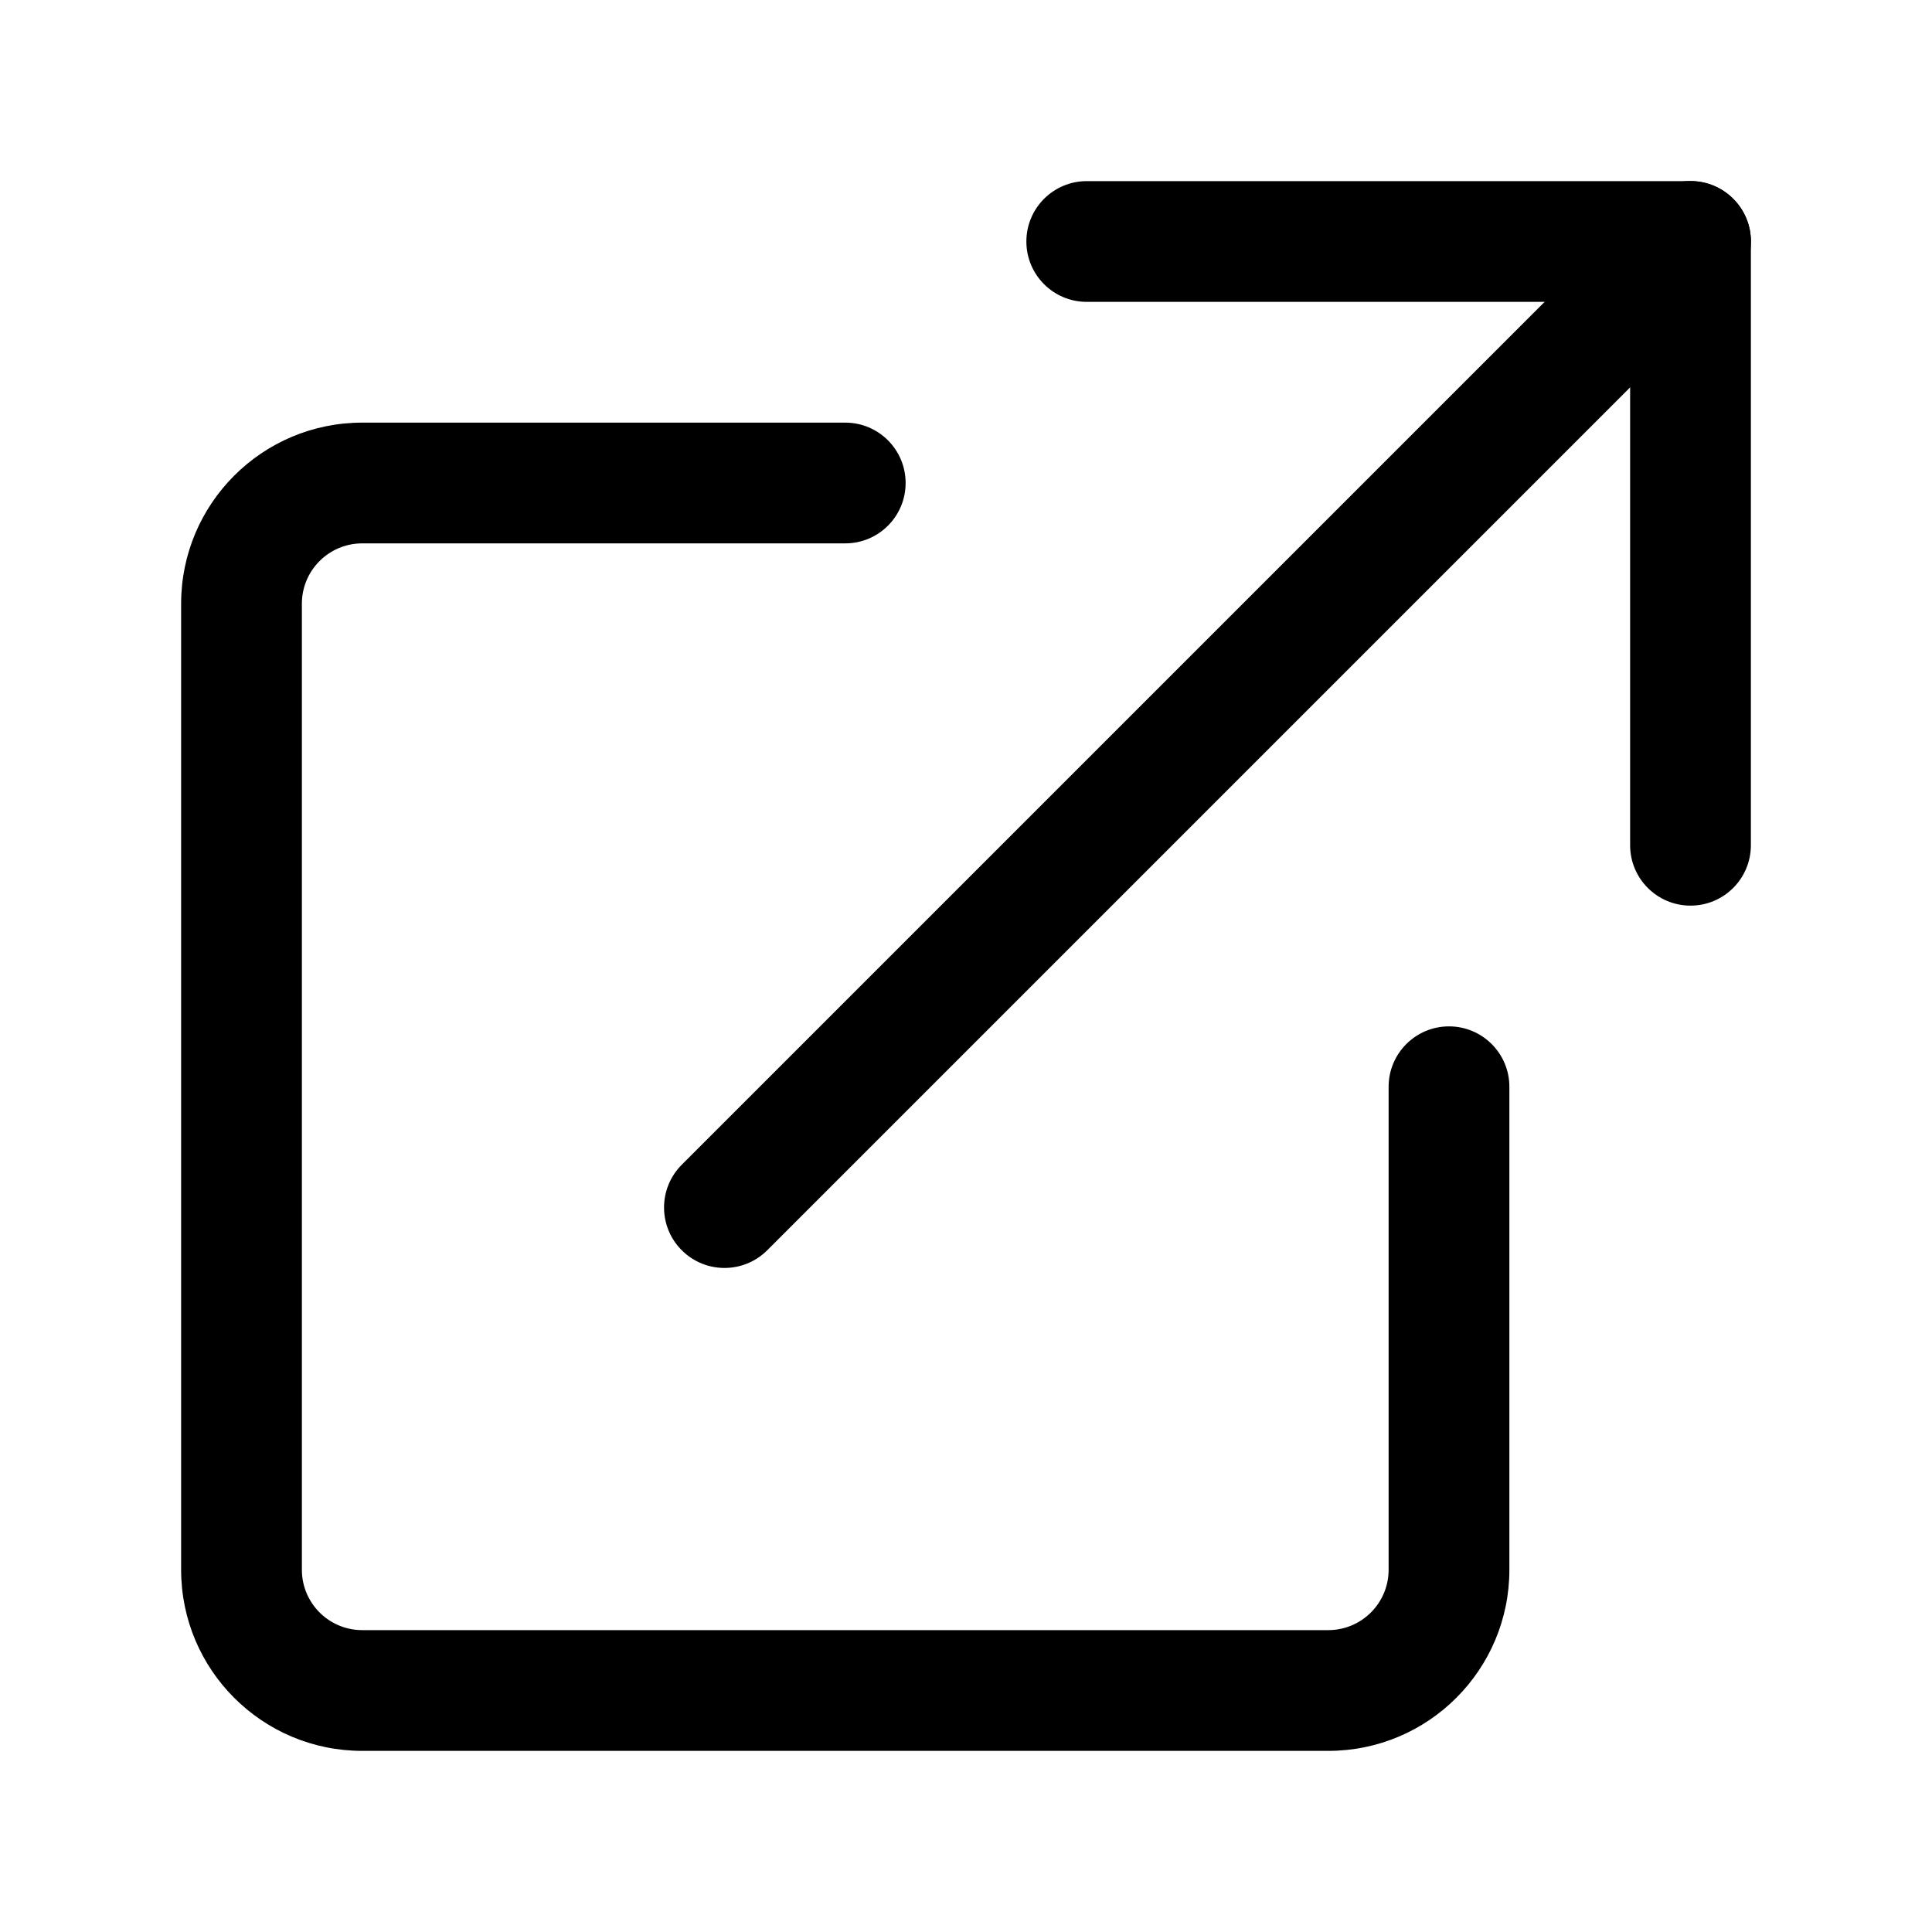
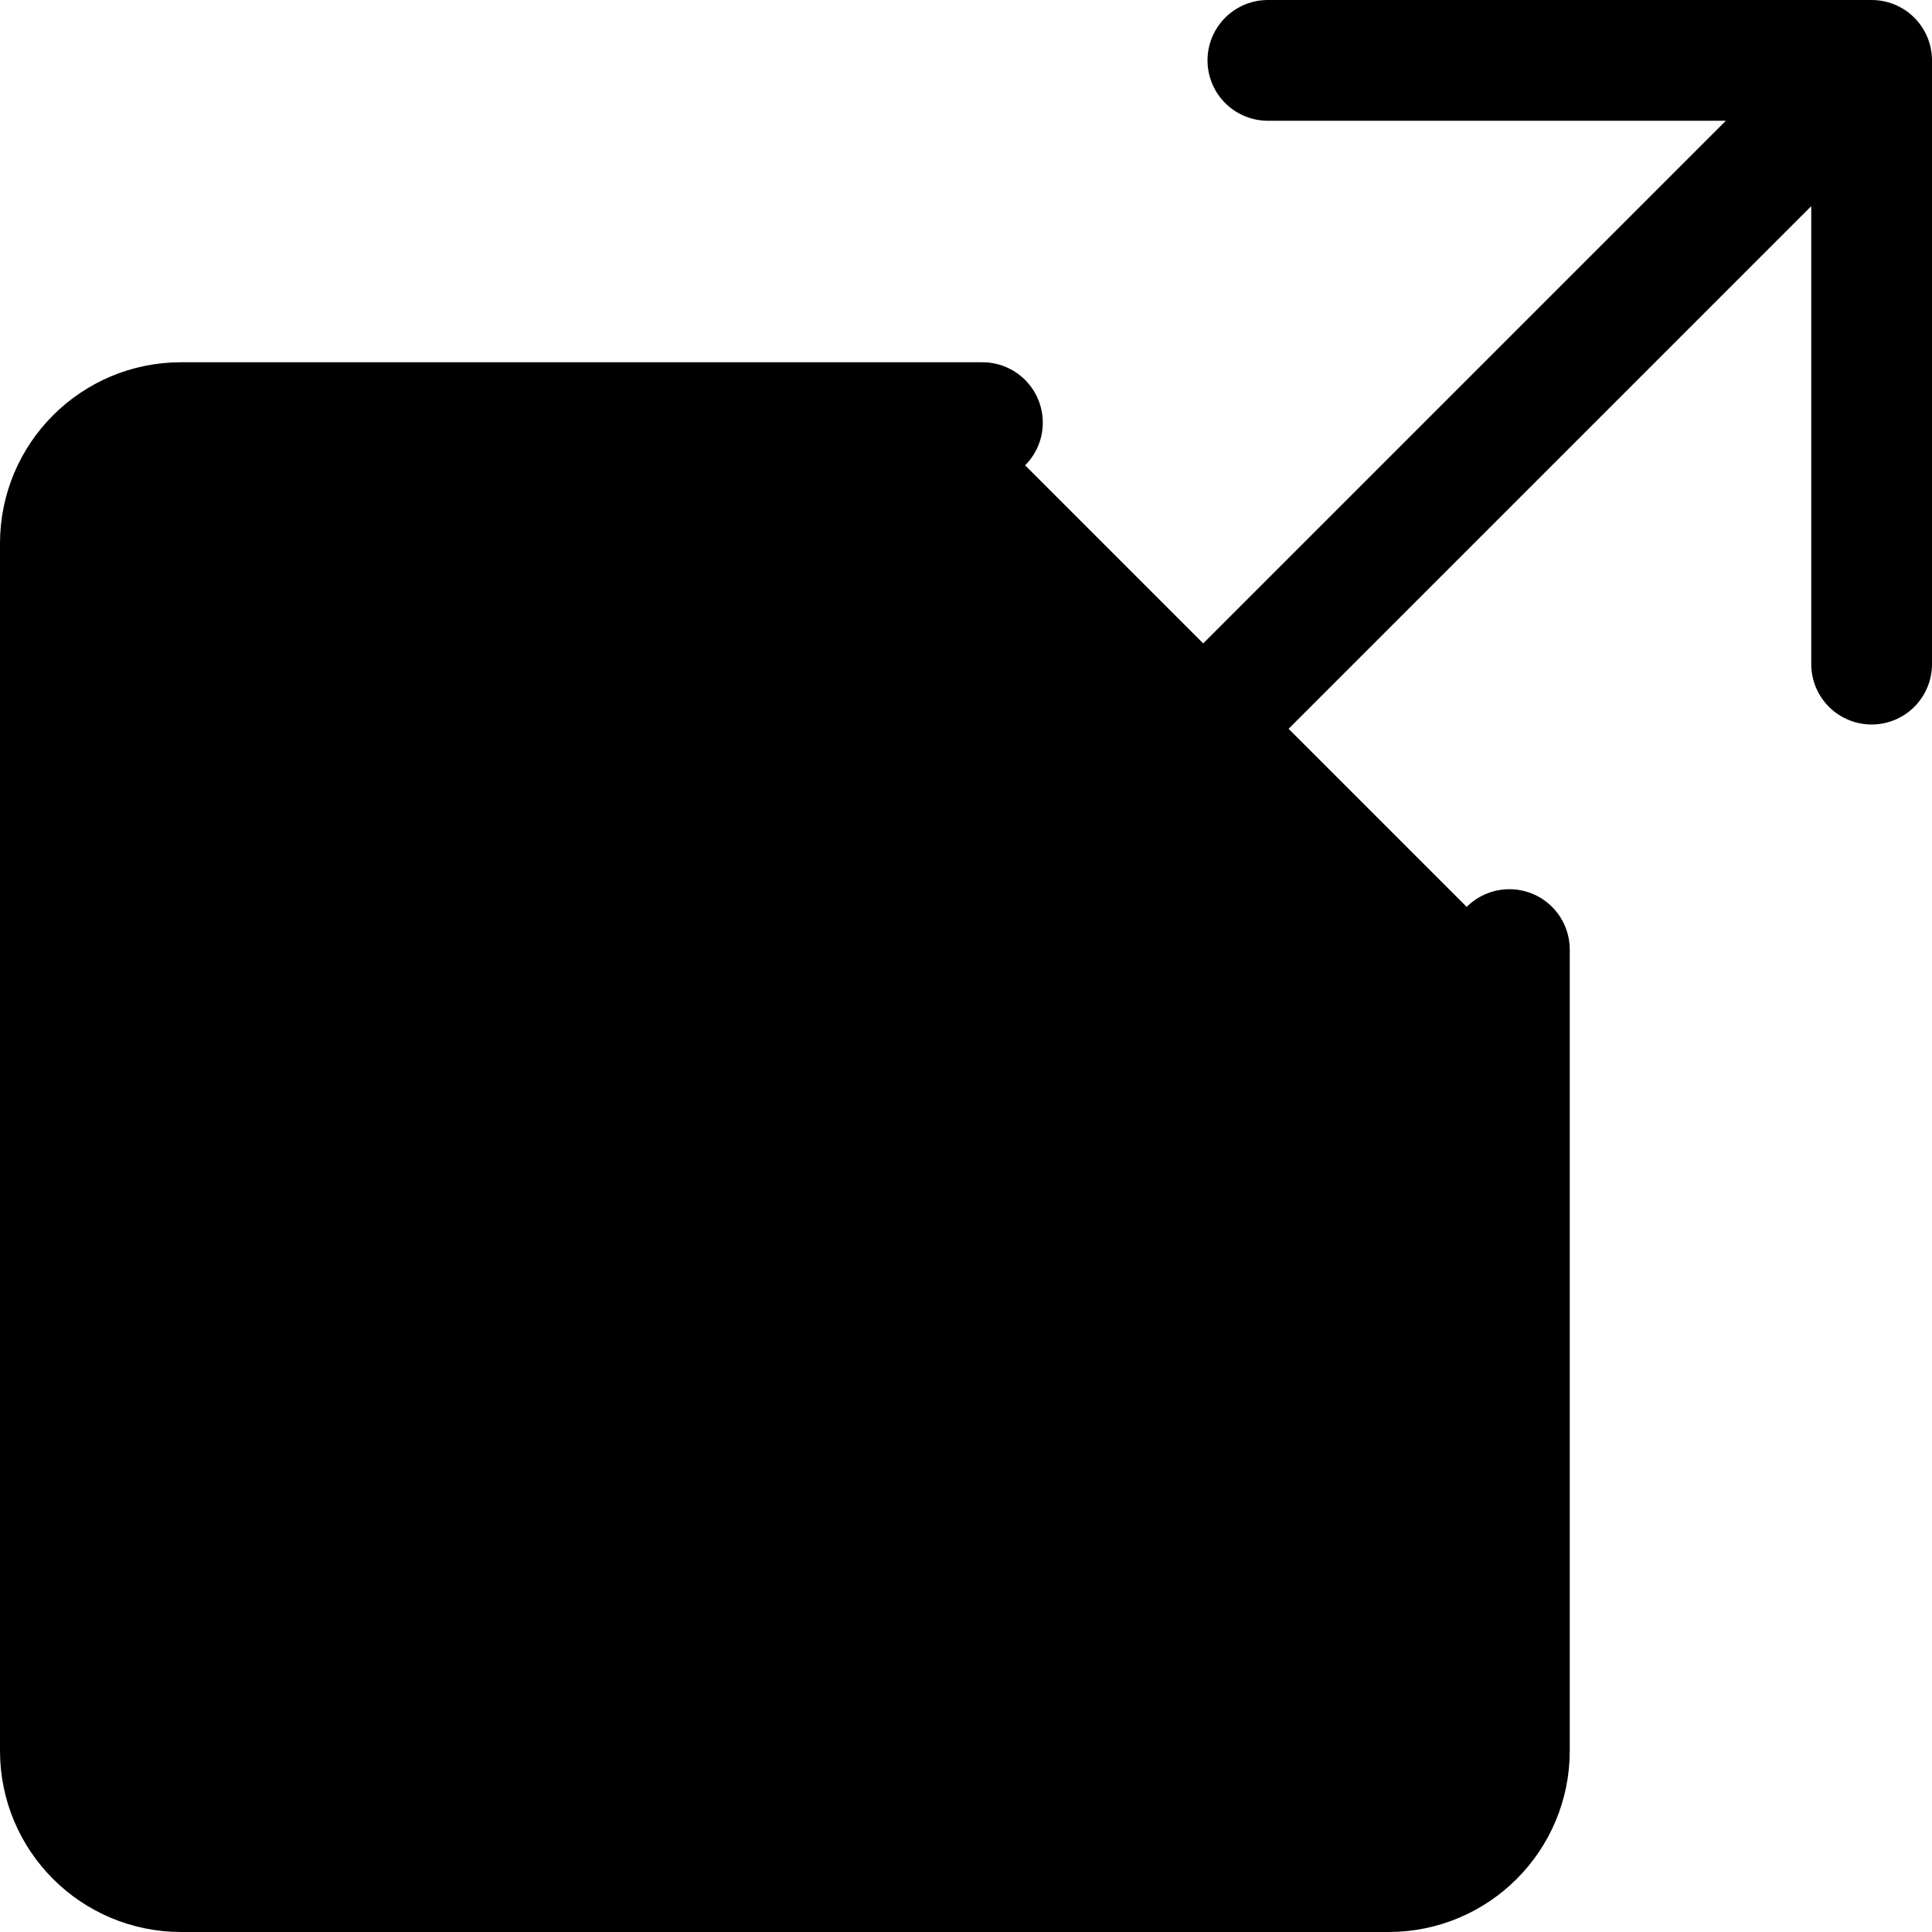
<svg xmlns="http://www.w3.org/2000/svg" width="1em" height="1em" viewBox="0 0 16 16" class="bi bi-box-arrow-up-right" fill="currentColor">
-   <path fill-rule="evenodd" d="M1.5 13A1.5 1.5 0 0 0 3 14.5h8a1.5 1.5 0 0 0 1.5-1.5V9a.5.5 0 0 0-1 0v4a.5.5 0 0 1-.5.5H3a.5.5 0 0 1-.5-.5V5a.5.5 0 0 1 .5-.5h4a.5.5 0 0 0 0-1H3A1.5 1.5 0 0 0 1.5 5v8zm7-11a.5.5 0 0 1 .5-.5h5a.5.5 0 0 1 .5.5v5a.5.5 0 0 1-1 0V2.5H9a.5.5 0 0 1-.5-.5z" />
-   <path fill-rule="evenodd" d="M14.354 1.646a.5.5 0 0 1 0 .708l-8 8a.5.5 0 0 1-.708-.708l8-8a.5.5 0 0 1 .708 0z" />
+   <path stroke="#000" stroke-linecap="round" d="M8.136 3.5H1.5a1 1 0 0 0-1 1v10a1 1 0 0 0 1 1h10a1 1 0 0 0 1-1V7.864" />
+   <path stroke="#000" stroke-linecap="round" stroke-linejoin="round" d="M15.5 5.5v-5m0 0h-5m5 0l-9 9" />
</svg>
